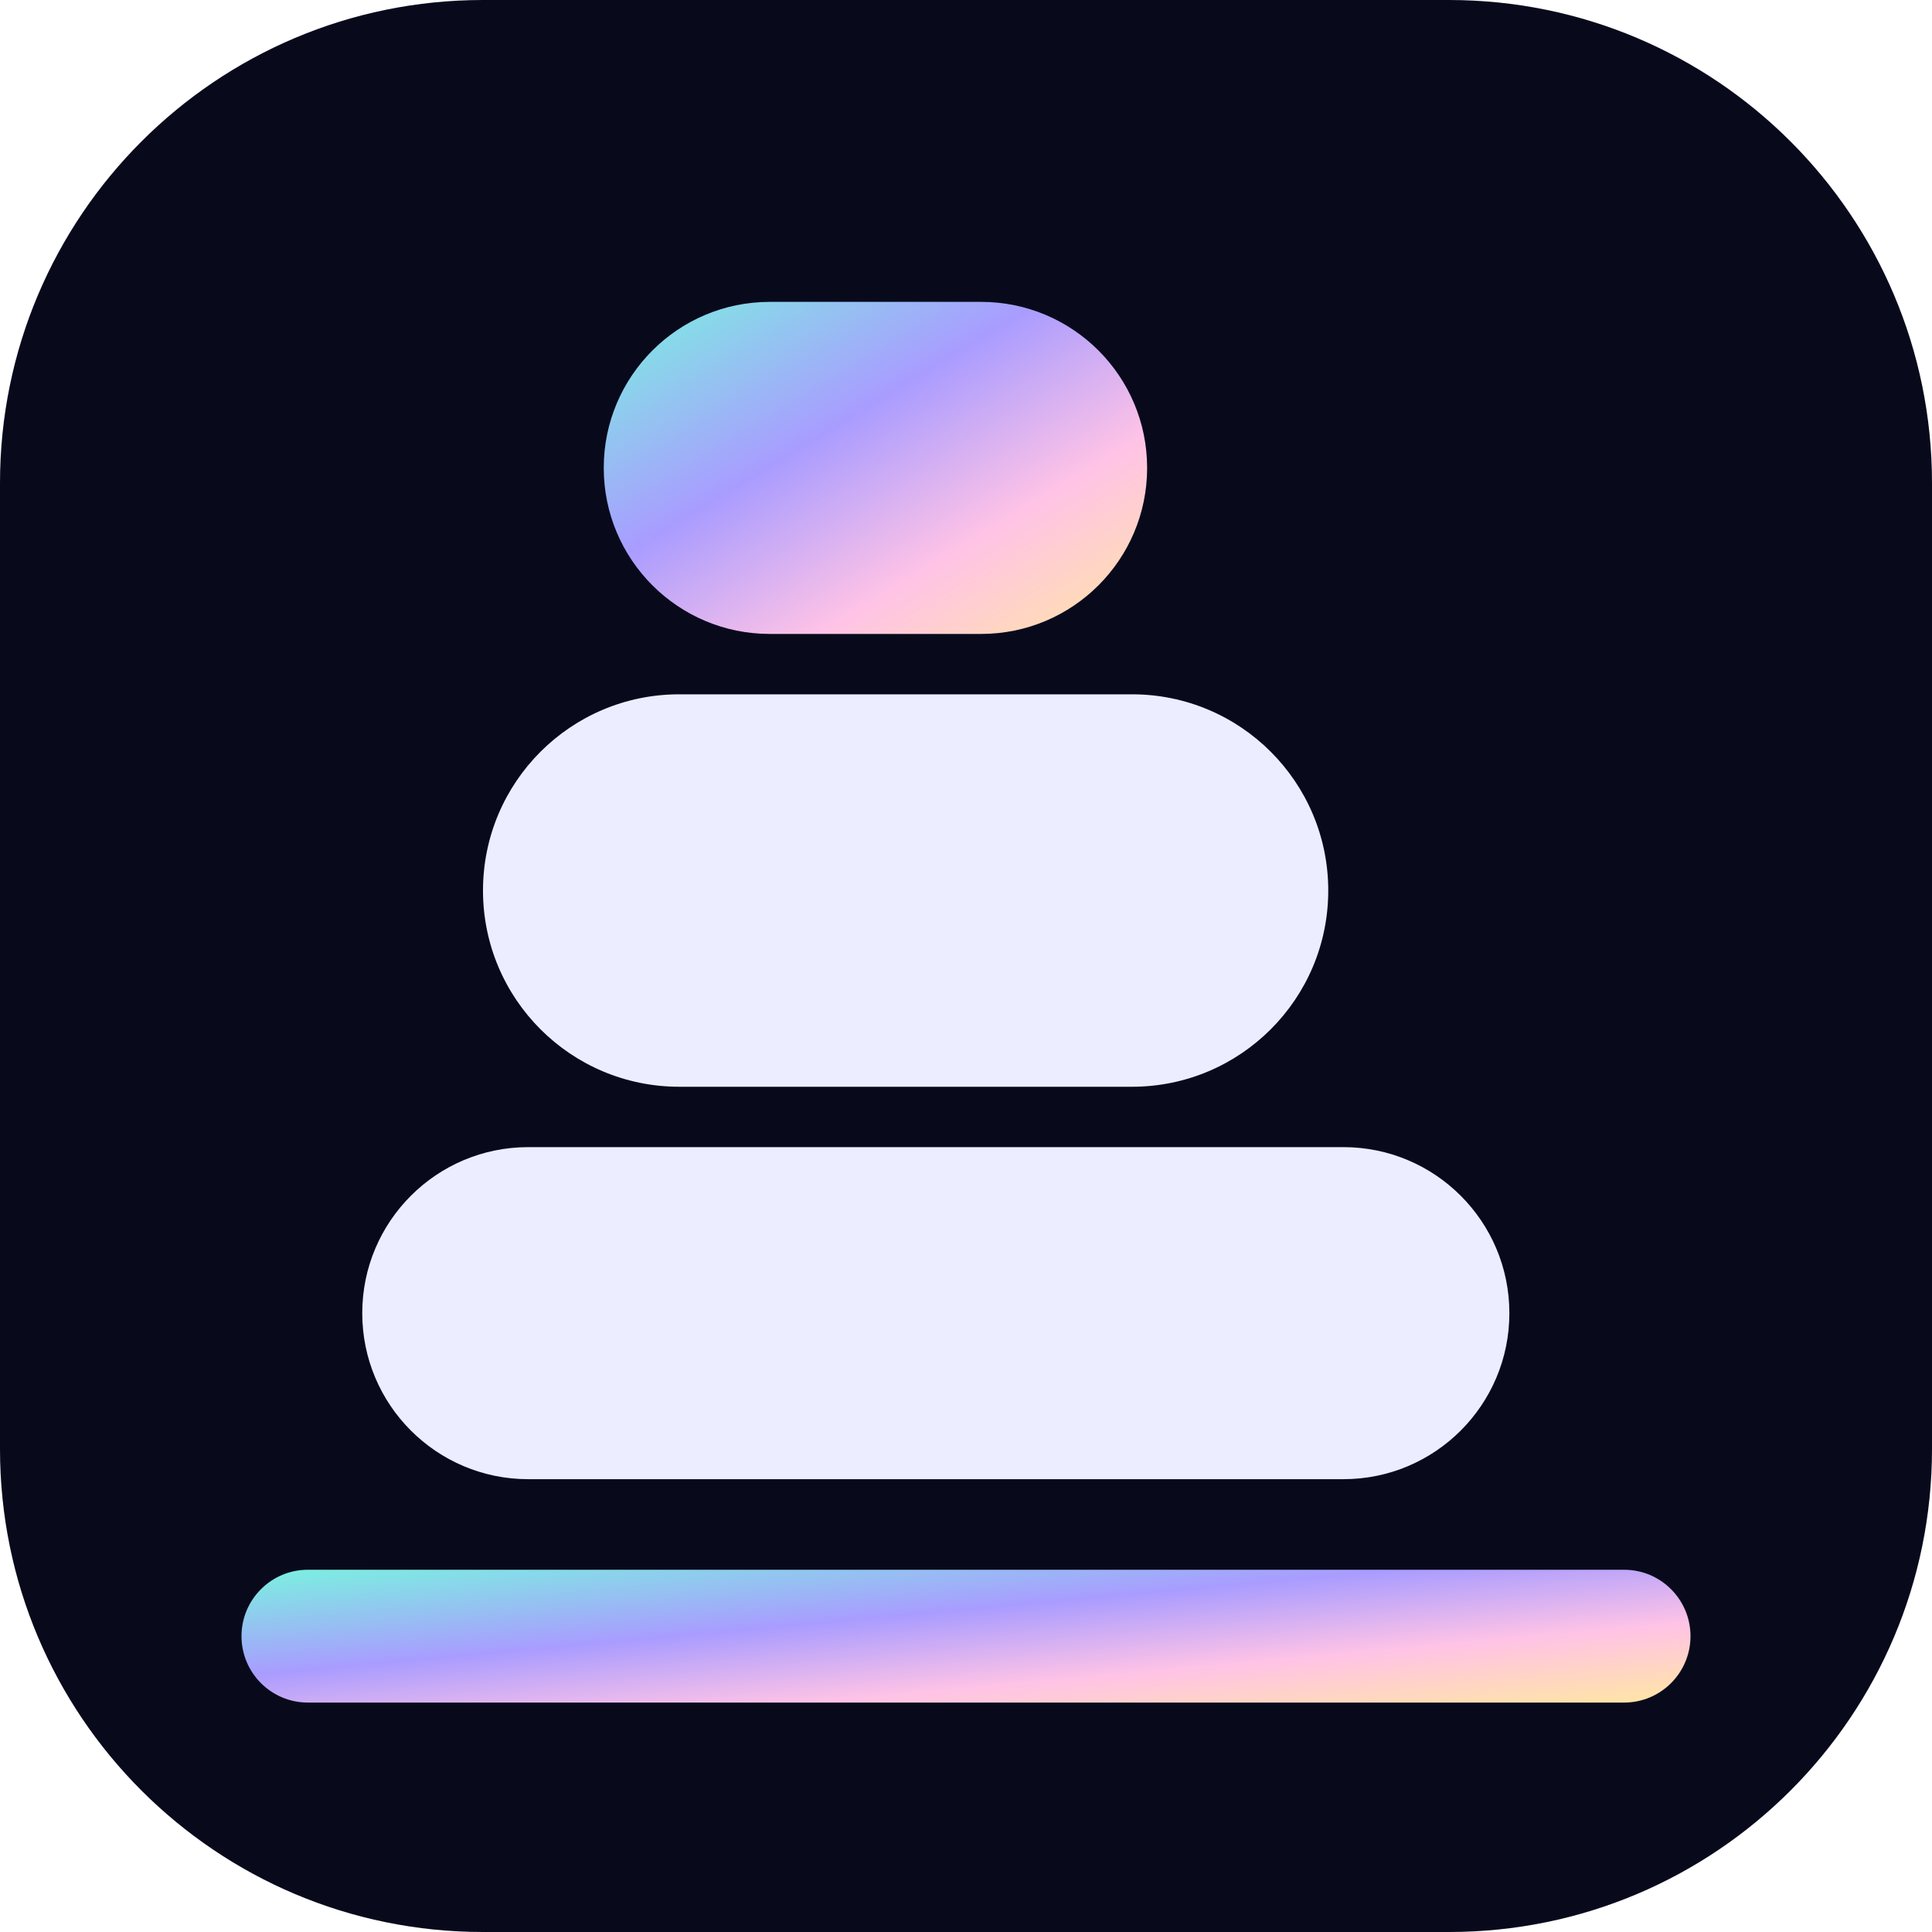
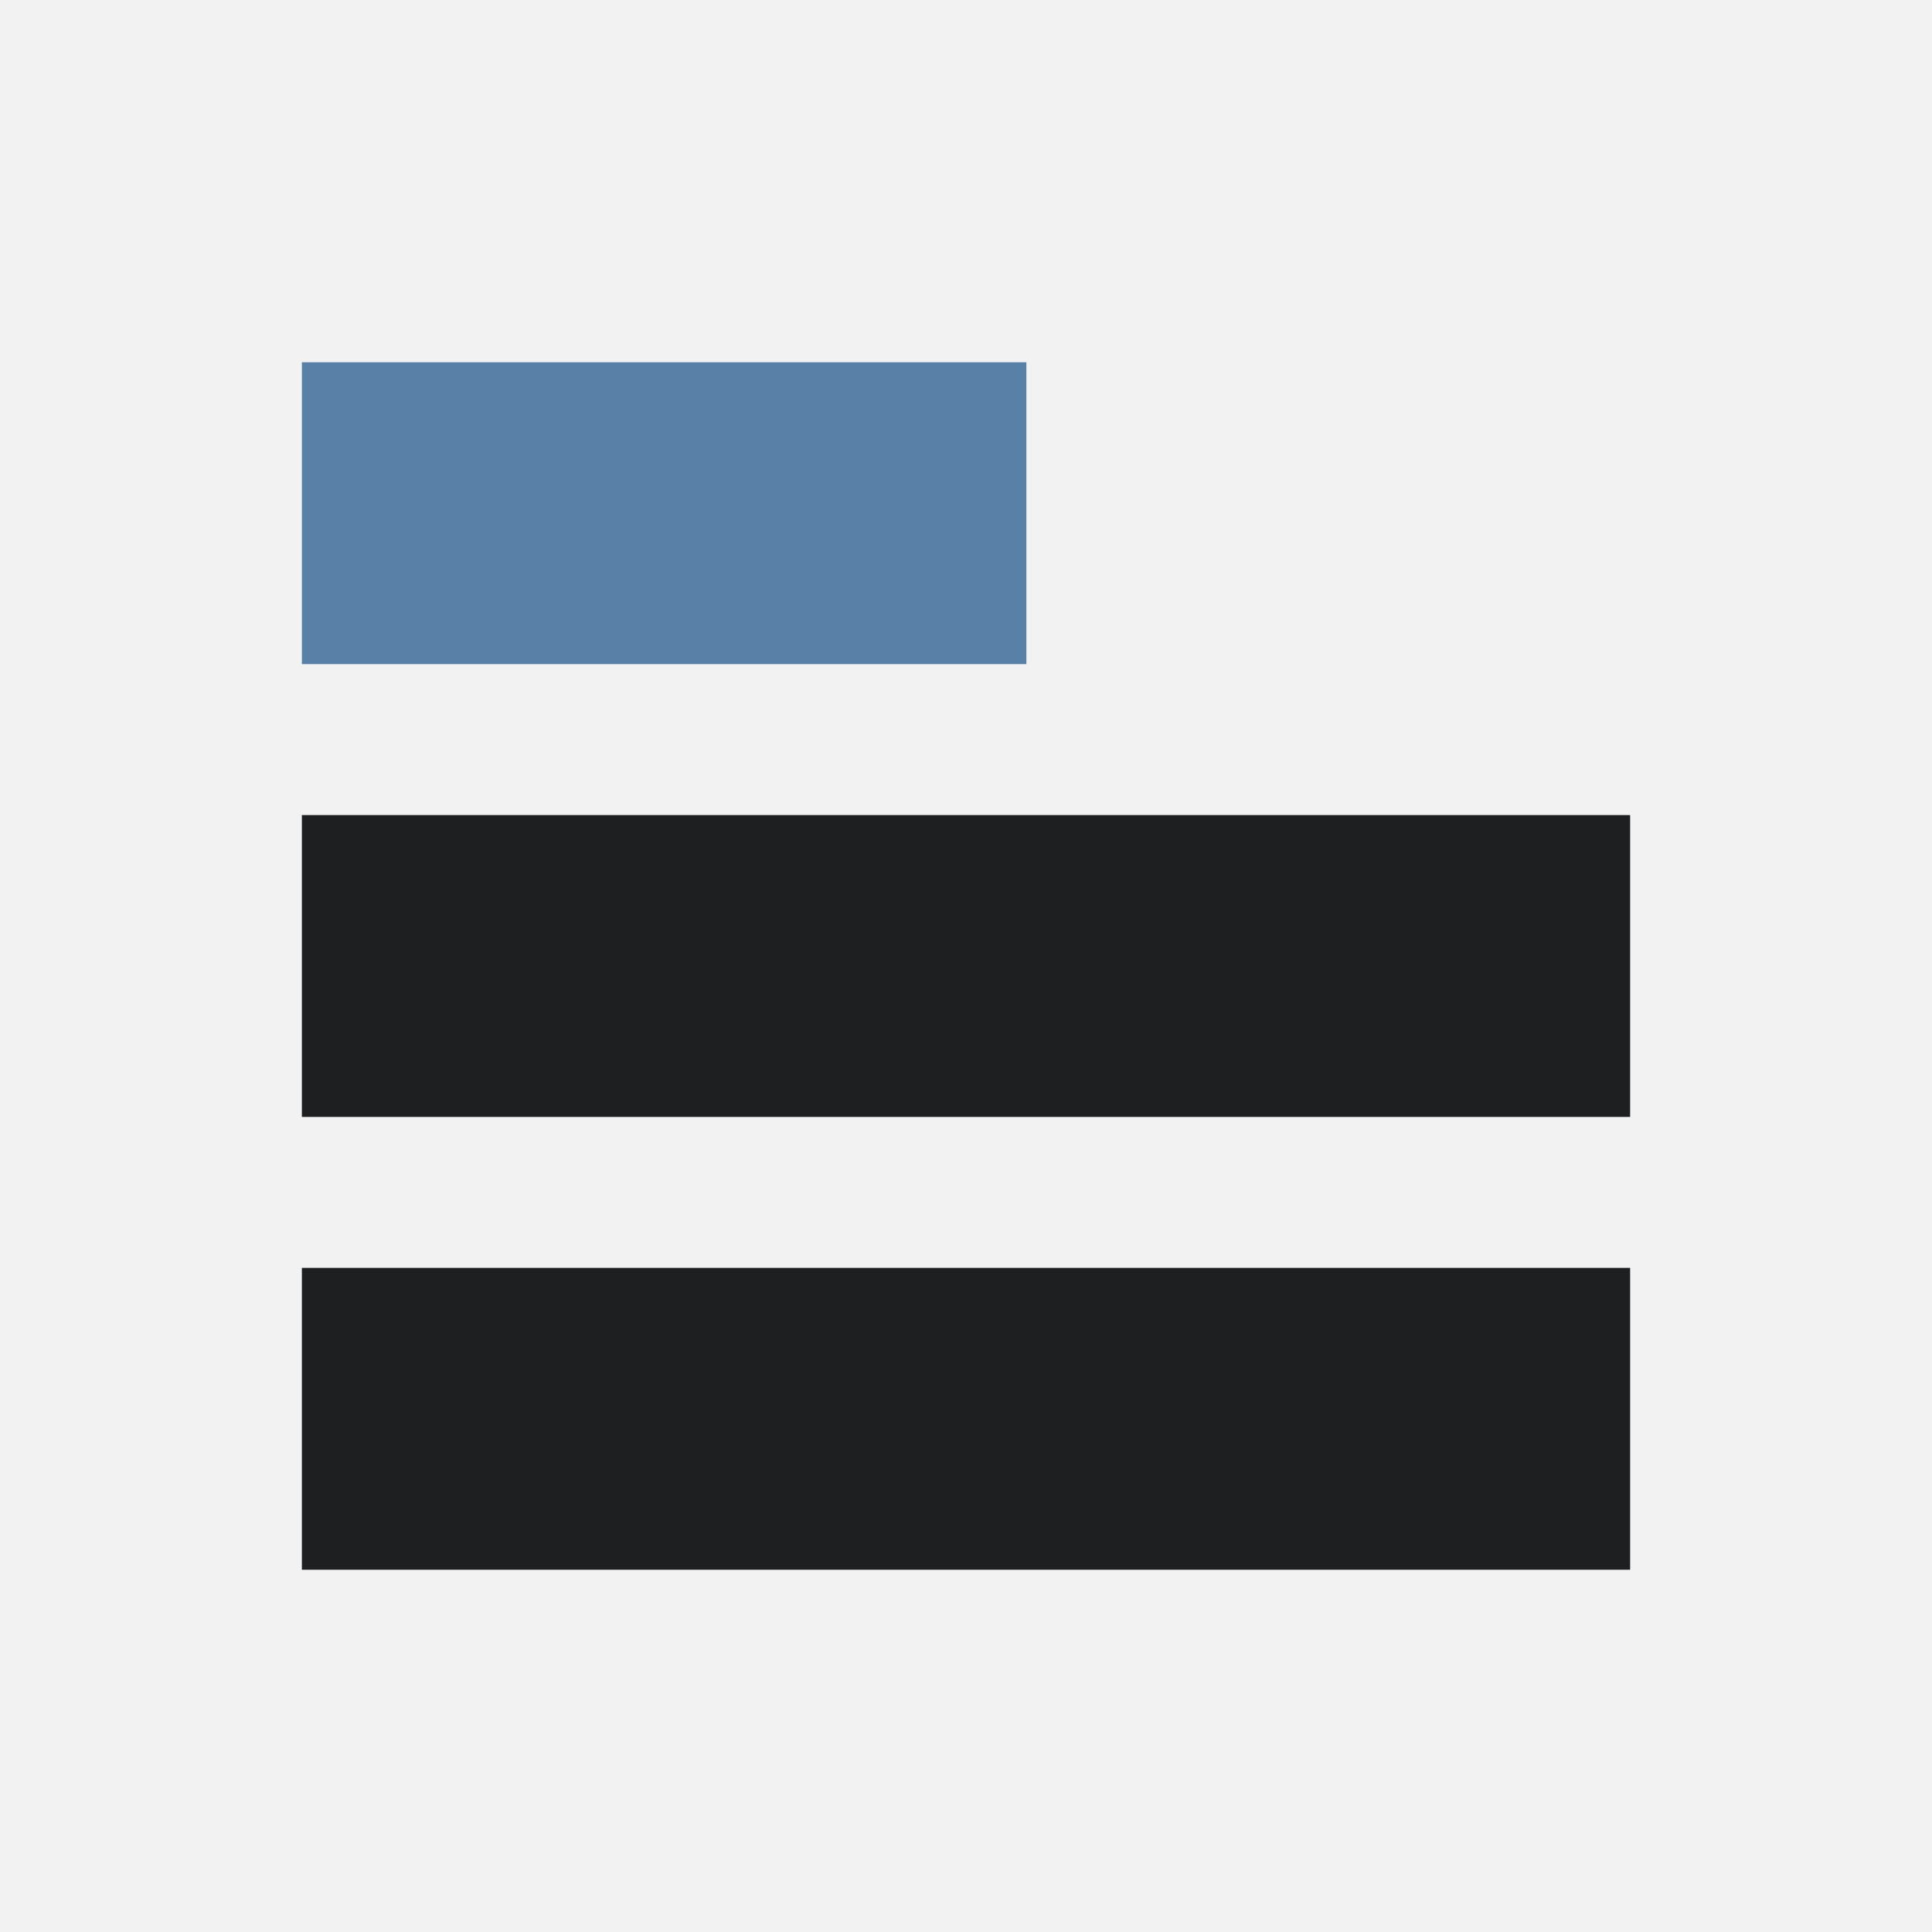
<svg xmlns="http://www.w3.org/2000/svg" viewBox="0 0 32 32">
-   <defs>
-     <linearGradient id="f" x1="0" y1="0" x2="1" y2="1">
-       <stop offset="0" stop-color="#7af2e0" />
-       <stop offset=".4" stop-color="#a99cff" />
-       <stop offset=".7" stop-color="#ffc3e6" />
-       <stop offset="1" stop-color="#ffe6a3" />
-     </linearGradient>
-   </defs>
-   <rect width="32" height="32" rx="8" fill="#080a1c" />
-   <rect x="10" y="5" width="9" height="5.5" rx="2.75" fill="url(#f)" />
-   <rect x="8" y="11.5" width="14" height="6.5" rx="3.25" fill="#eceeff" />
-   <rect x="6" y="19" width="19" height="5.5" rx="2.75" fill="#eceeff" />
-   <rect x="4" y="26" width="24" height="2.2" rx="1.1" fill="url(#f)" />
+   <rect width="32" height="32" fill="#f2f2f3" />
+   <rect x="5" y="6" width="12" height="5" fill="#5980a6" />
+   <rect x="5" y="13.5" width="22" height="5" fill="#1d1f20" />
+   <rect x="5" y="21" width="22" height="5" fill="#1d1f20" />
</svg>
